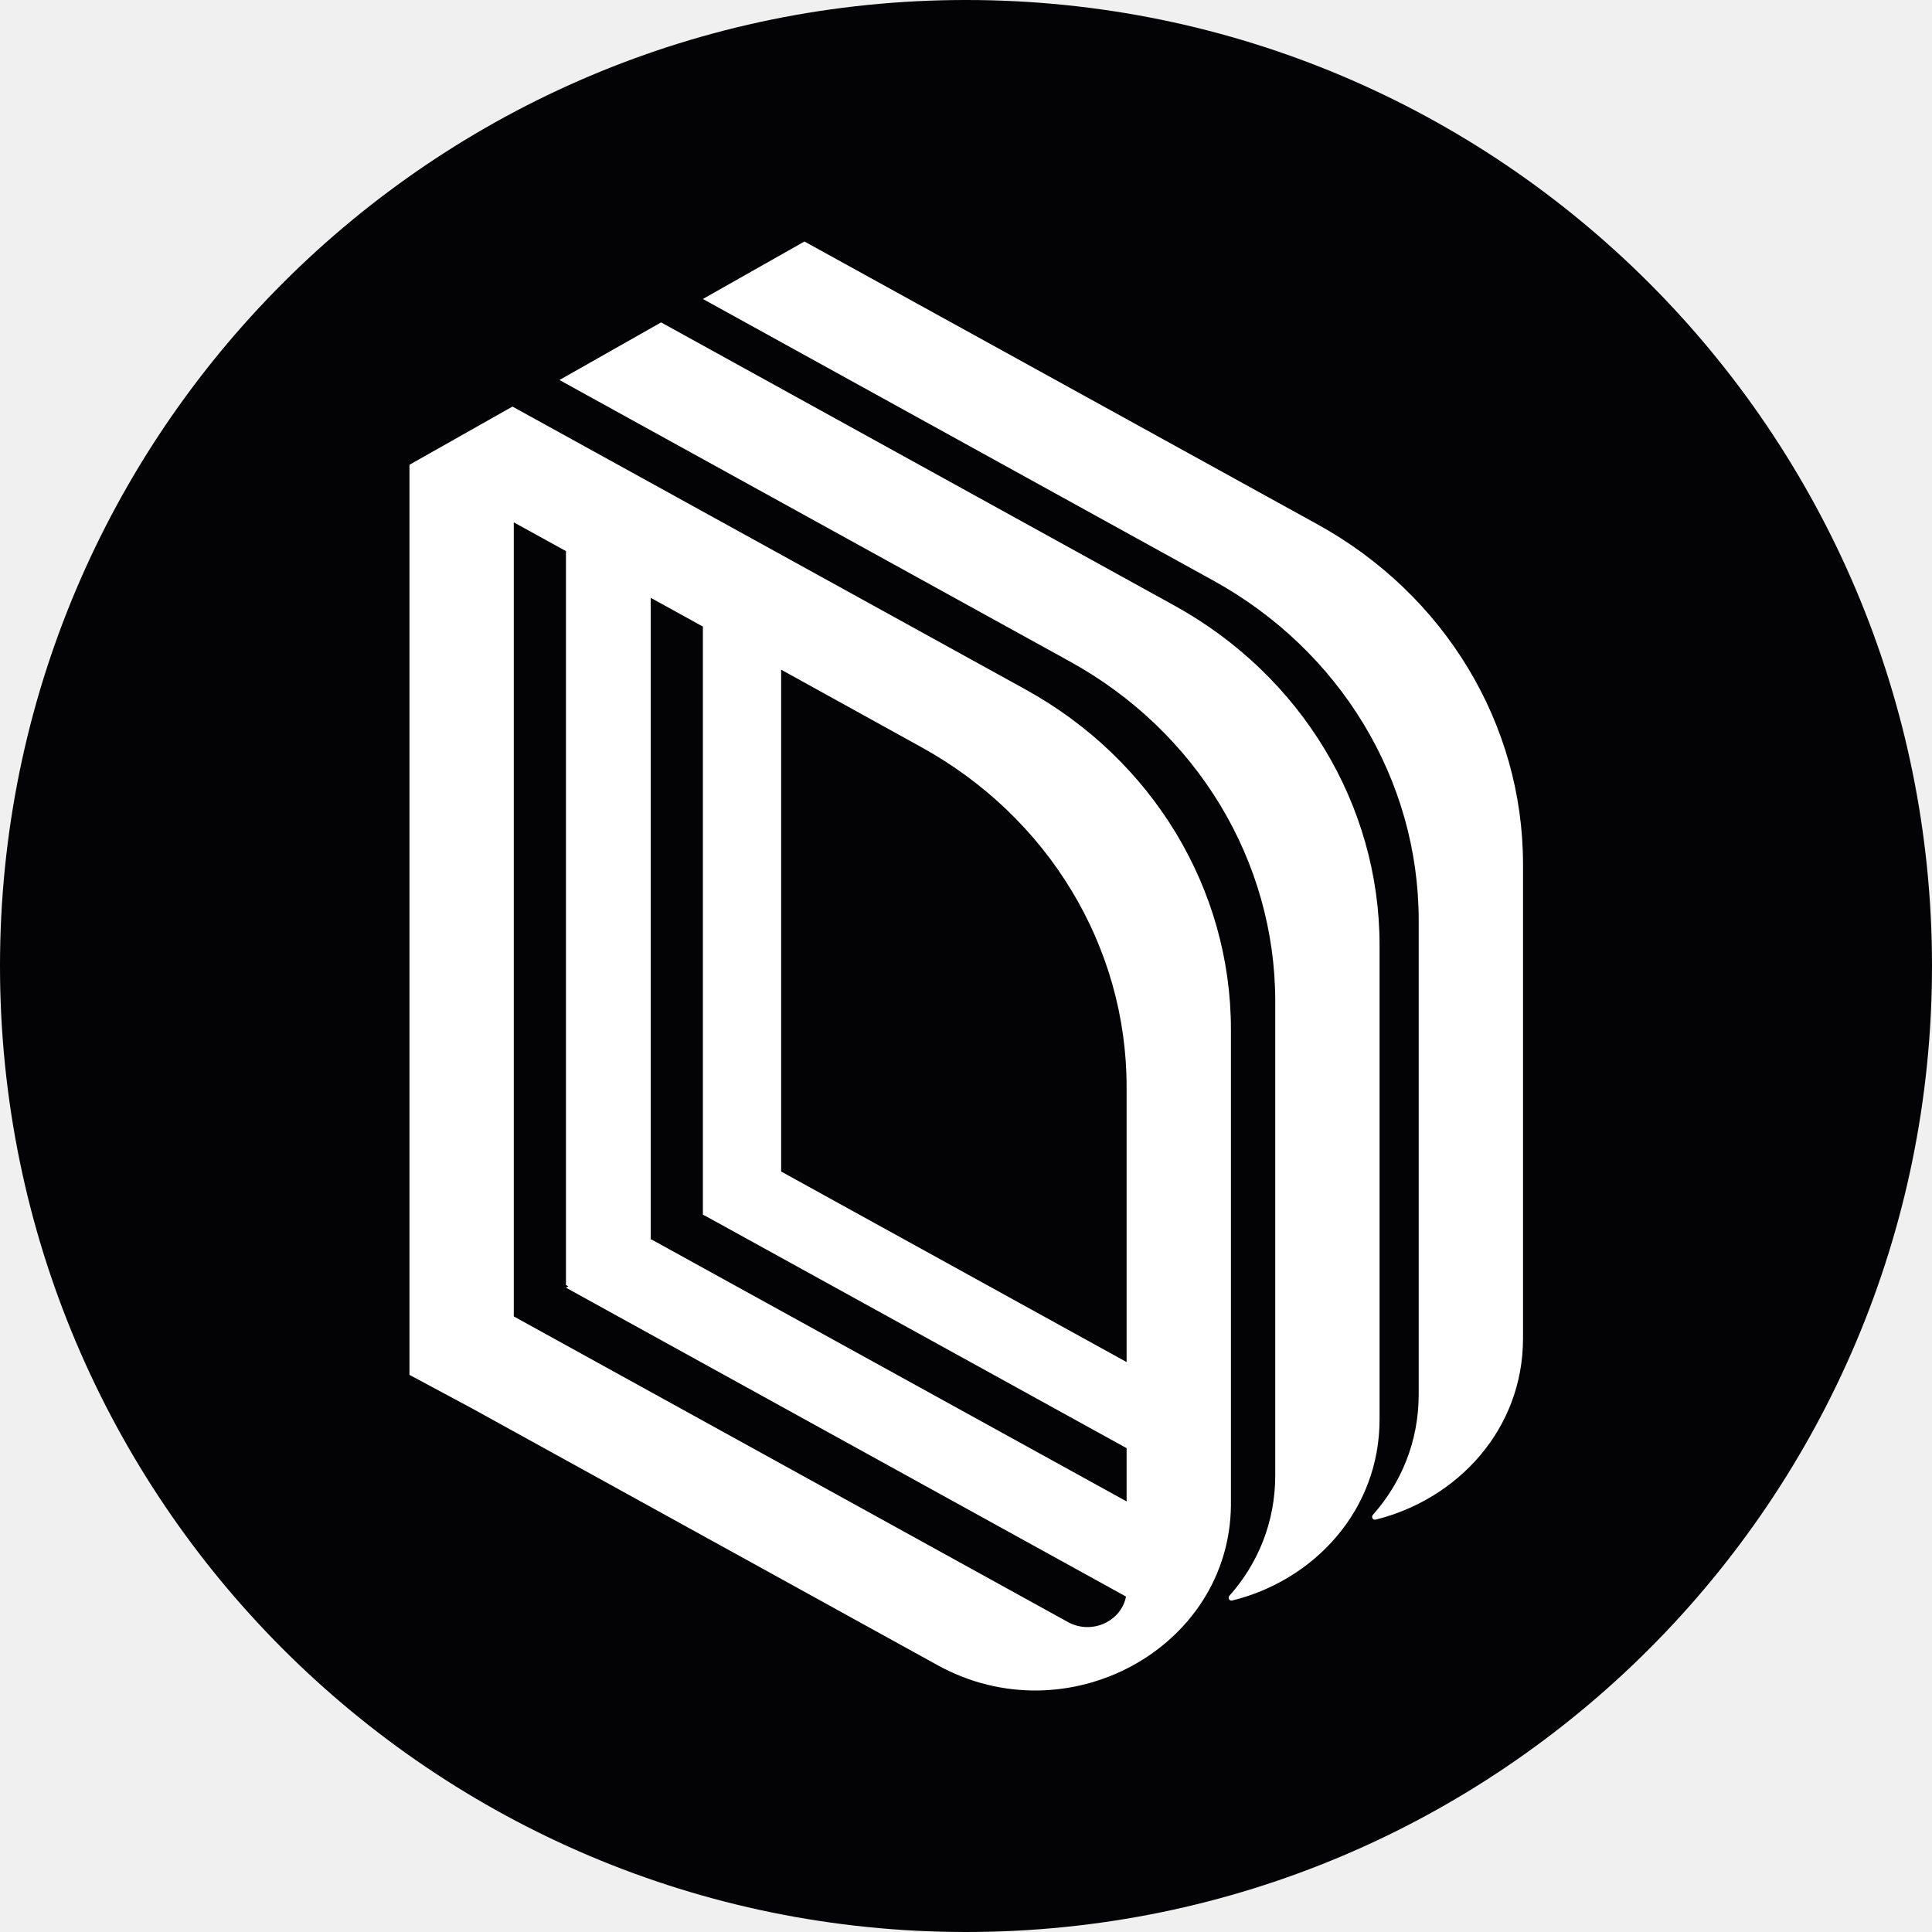
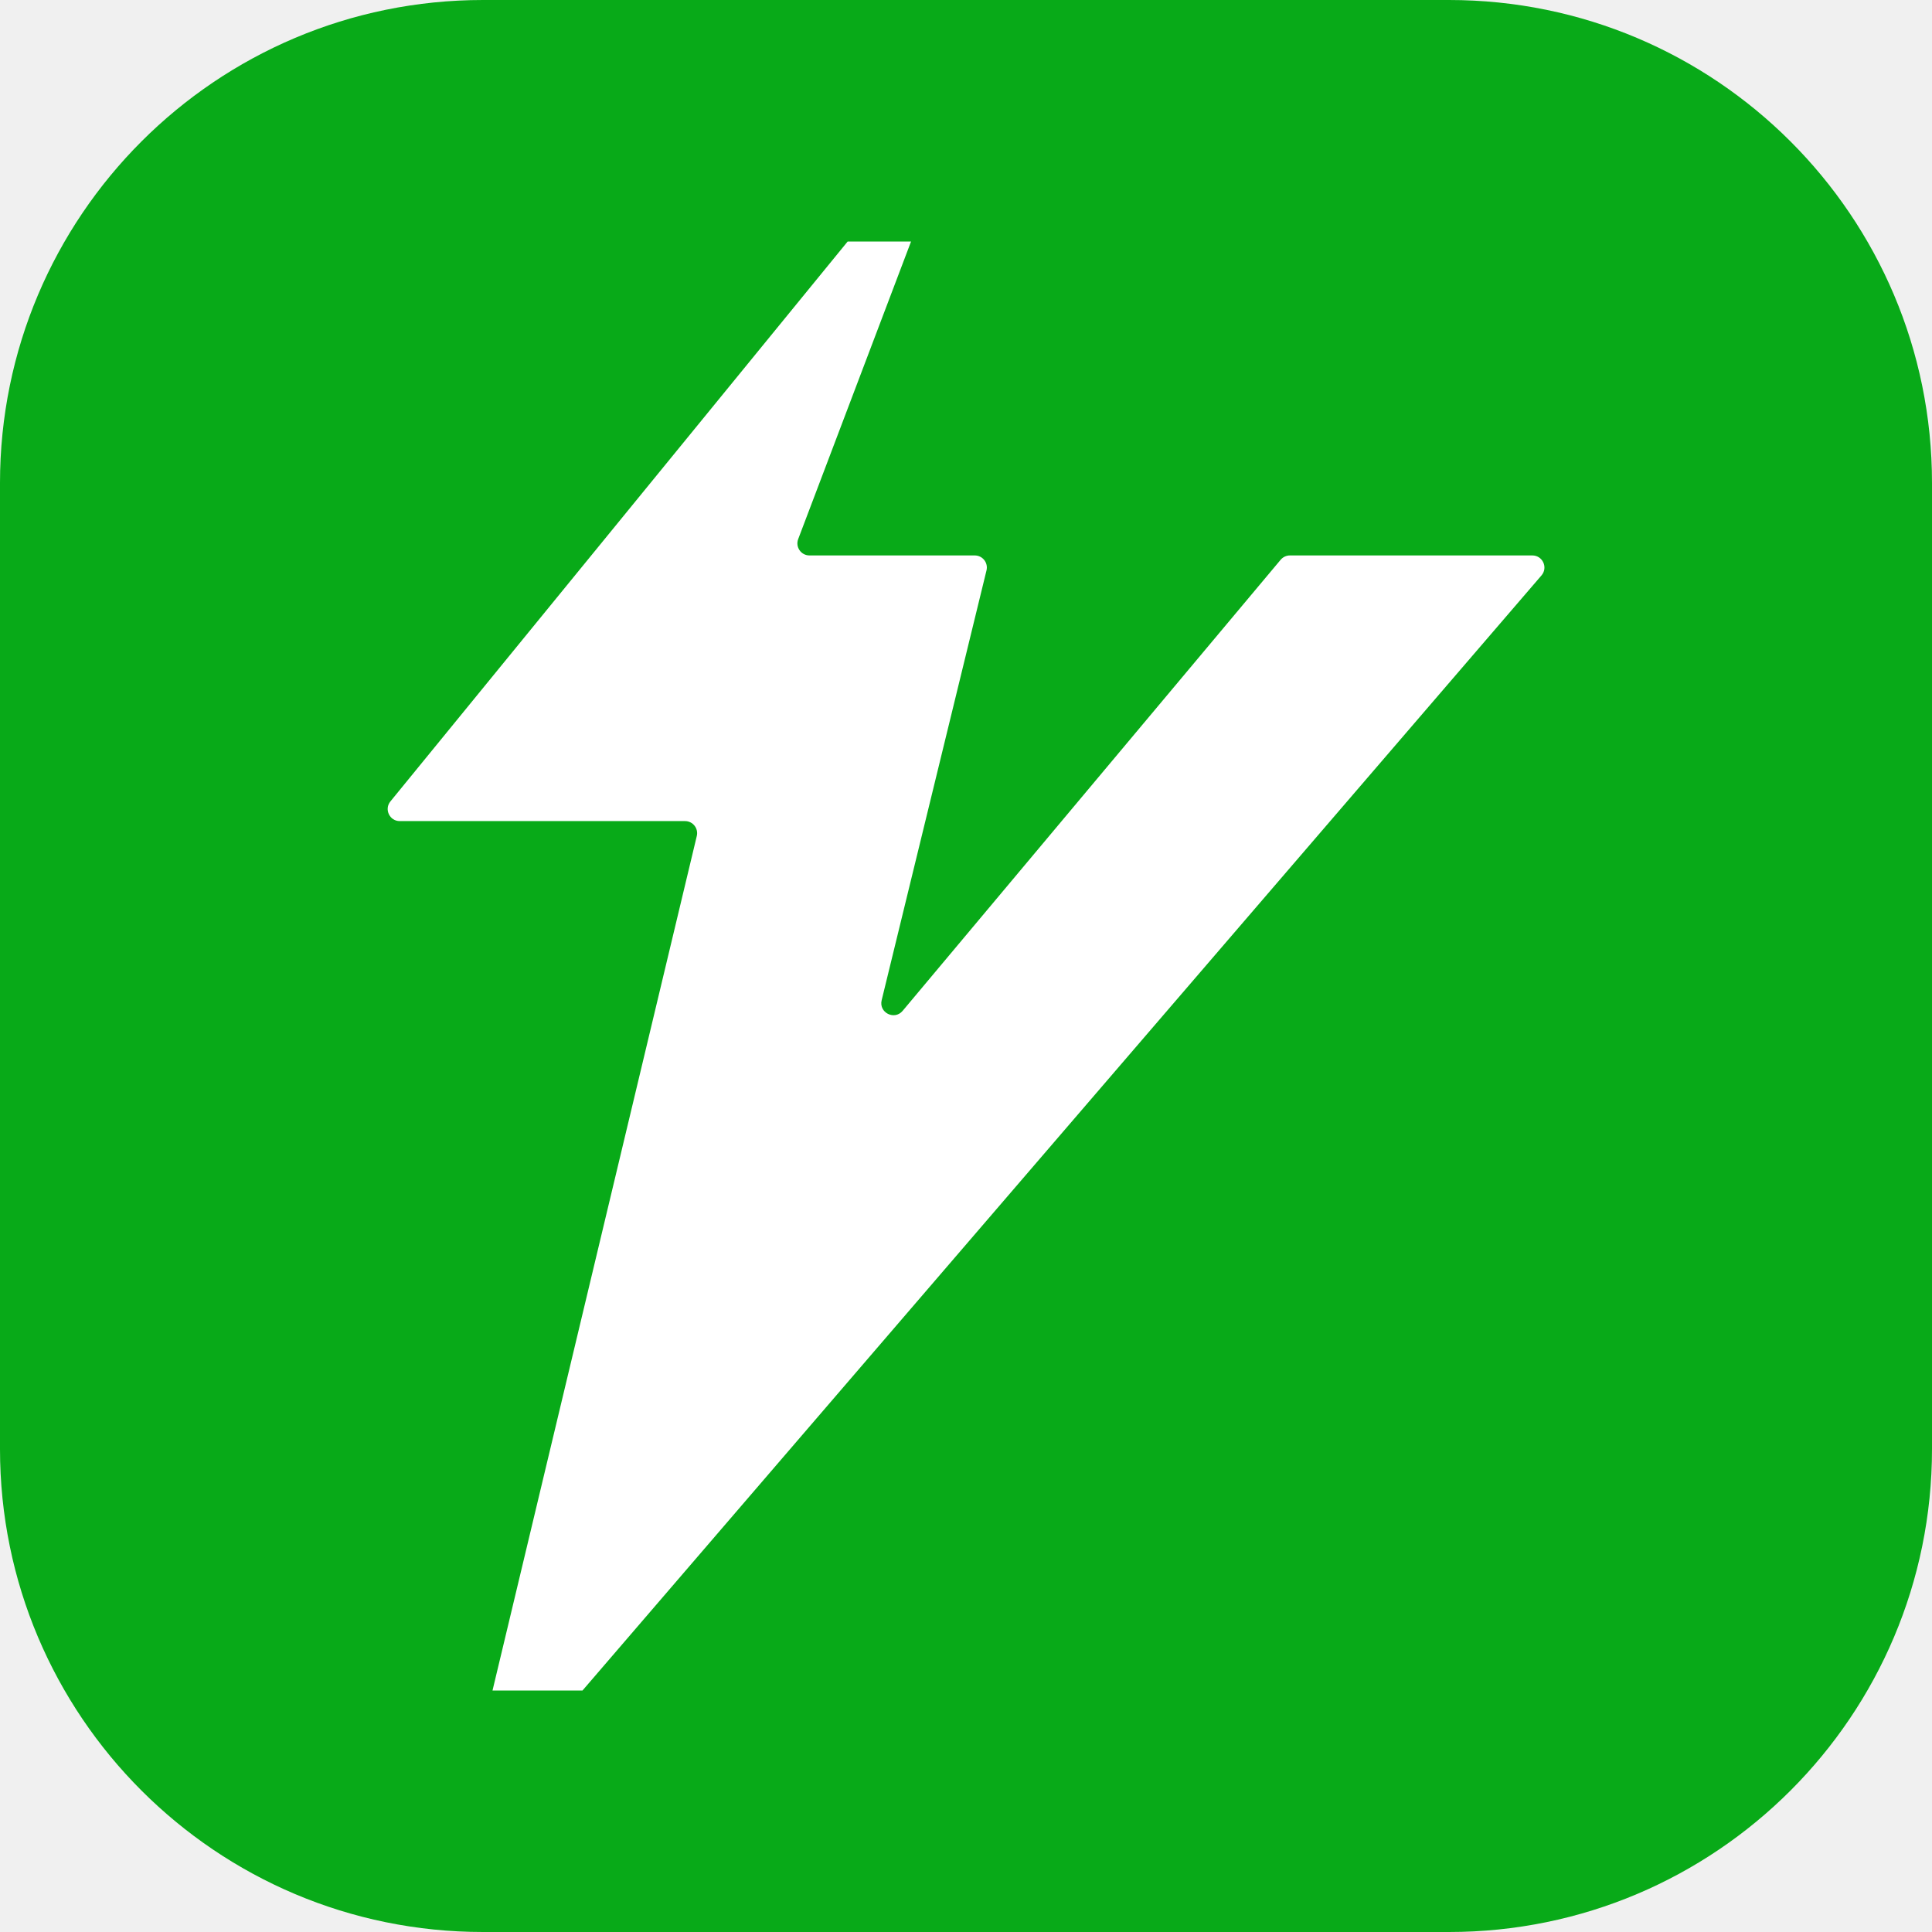
- <svg xmlns="http://www.w3.org/2000/svg" version="1.1" width="16" height="16">
-   <svg width="16" height="16" viewBox="0 0 16 16" fill="none">
-     <path d="M0 8C0 3.582 3.582 0 8 0C12.418 0 16 3.582 16 8C16 12.418 12.418 16 8 16C3.582 16 0 12.418 0 8Z" fill="#030305" />
-     <path d="M11.749 11.548C11.749 11.94 11.603 12.283 11.369 12.546C11.366 12.549 11.364 12.553 11.364 12.557C11.36 12.574 11.375 12.589 11.392 12.585C12.067 12.418 12.613 11.841 12.613 11.084V7.157C12.613 5.996 11.965 4.924 10.912 4.343L6.662 2L5.821 2.476L10.048 4.808C11.101 5.388 11.749 6.461 11.749 7.621V11.548Z" fill="white" />
-     <path d="M10.561 12.219V8.292C10.561 7.131 9.913 6.058 8.86 5.478L4.633 3.147L5.475 2.67L9.724 5.014C10.777 5.594 11.425 6.667 11.425 7.828V11.754C11.425 12.512 10.879 13.089 10.204 13.255C10.187 13.259 10.172 13.244 10.176 13.227C10.177 13.223 10.178 13.22 10.181 13.216C10.415 12.953 10.561 12.61 10.561 12.219Z" fill="white" />
-     <path fill-rule="evenodd" clip-rule="evenodd" d="M3.391 3.849L4.244 3.367L8.493 5.71C9.546 6.29 10.194 7.363 10.194 8.524V12.47L10.194 12.47C10.18 13.65 8.839 14.383 7.764 13.79L3.913 11.666L3.391 11.386V3.849ZM9.33 9V11.28L6.469 9.702V5.546L7.629 6.187C8.682 6.767 9.33 7.839 9.33 9ZM5.389 4.951L5.821 5.189V10.059L5.866 10.083L9.33 11.993V12.434L5.394 10.264L5.389 10.267V4.951ZM4.687 4.564V10.642L4.707 10.653L4.687 10.664L9.325 13.222C9.286 13.426 9.043 13.542 8.844 13.433L4.255 10.902V4.326L4.687 4.564Z" fill="white" />
-   </svg>
-   <style>@media (prefers-color-scheme: light) { :root { filter: none; } }
- @media (prefers-color-scheme: dark) { :root { filter: none; } }
- </style>
+ <svg xmlns="http://www.w3.org/2000/svg" width="256" height="256" viewBox="0 0 256 256" fill="none">
+   <path d="M0 64C0 28.654 28.654 0 64 0H192C227.346 0 256 28.654 256 64V192C256 227.346 227.346 256 192 256H64C28.654 256 0 227.346 0 192V64Z" fill="#08AA18" />
+   <g clip-path="url(#clip0_354_3823)">
+     <path d="M32 62.968C32 45.865 45.865 32 62.968 32H193.032C210.135 32 224 45.865 224 62.968V193.032C224 210.135 210.135 224 193.032 224H62.968C45.865 224 32 210.135 32 193.032V62.968Z" fill="#08AA18" />
+     <path d="M105.764 71.433C105.367 72.479 106.14 73.599 107.259 73.599H129.162C130.199 73.599 130.962 74.571 130.717 75.579L116.825 132.535C116.424 134.18 118.518 135.239 119.606 133.941L169.692 74.172C169.996 73.81 170.446 73.599 170.919 73.599H203.043C204.411 73.599 205.148 75.207 204.256 76.244L77.185 224H65.261L92.329 110.773C92.569 109.767 91.807 108.8 90.773 108.799H52.972C51.623 108.799 50.88 107.233 51.734 106.188L112.32 32H120.719L105.764 71.433Z" fill="white" />
+   </g>
+   <defs>
+     <clipPath id="clip0_354_3823">
+       <rect width="192" height="192" fill="white" transform="translate(32 32)" />
+     </clipPath>
+   </defs>
</svg>
